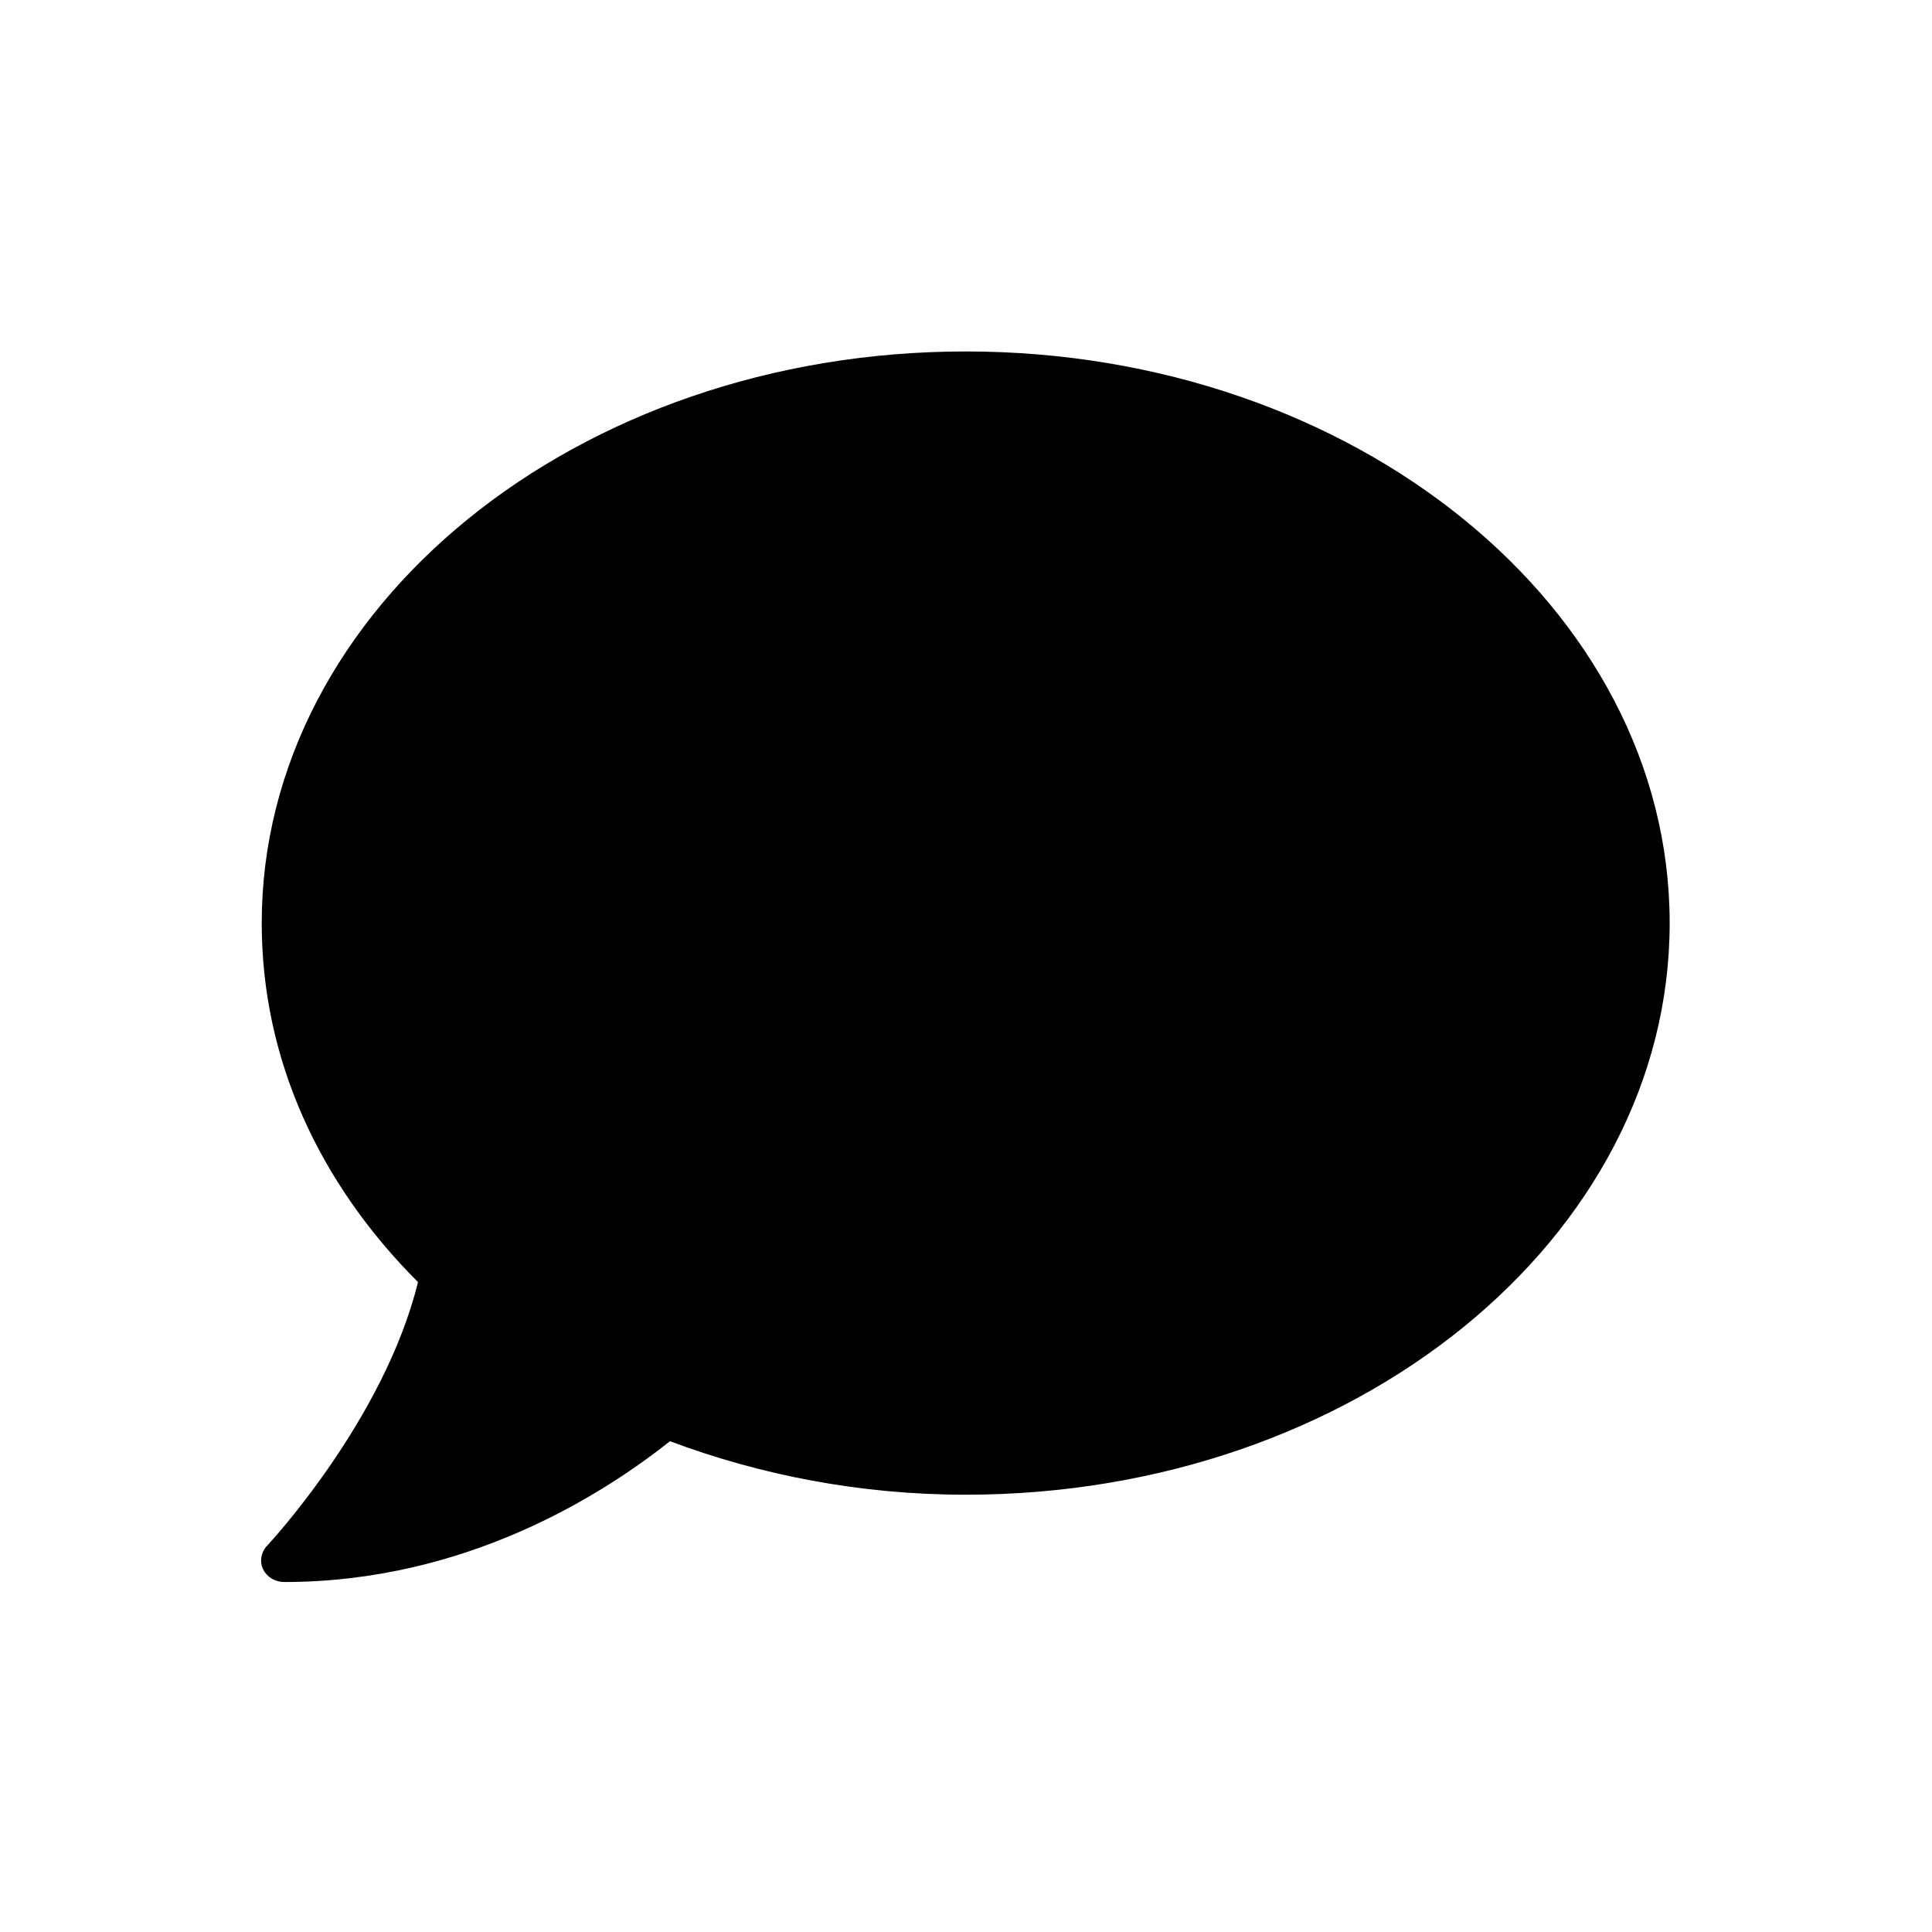
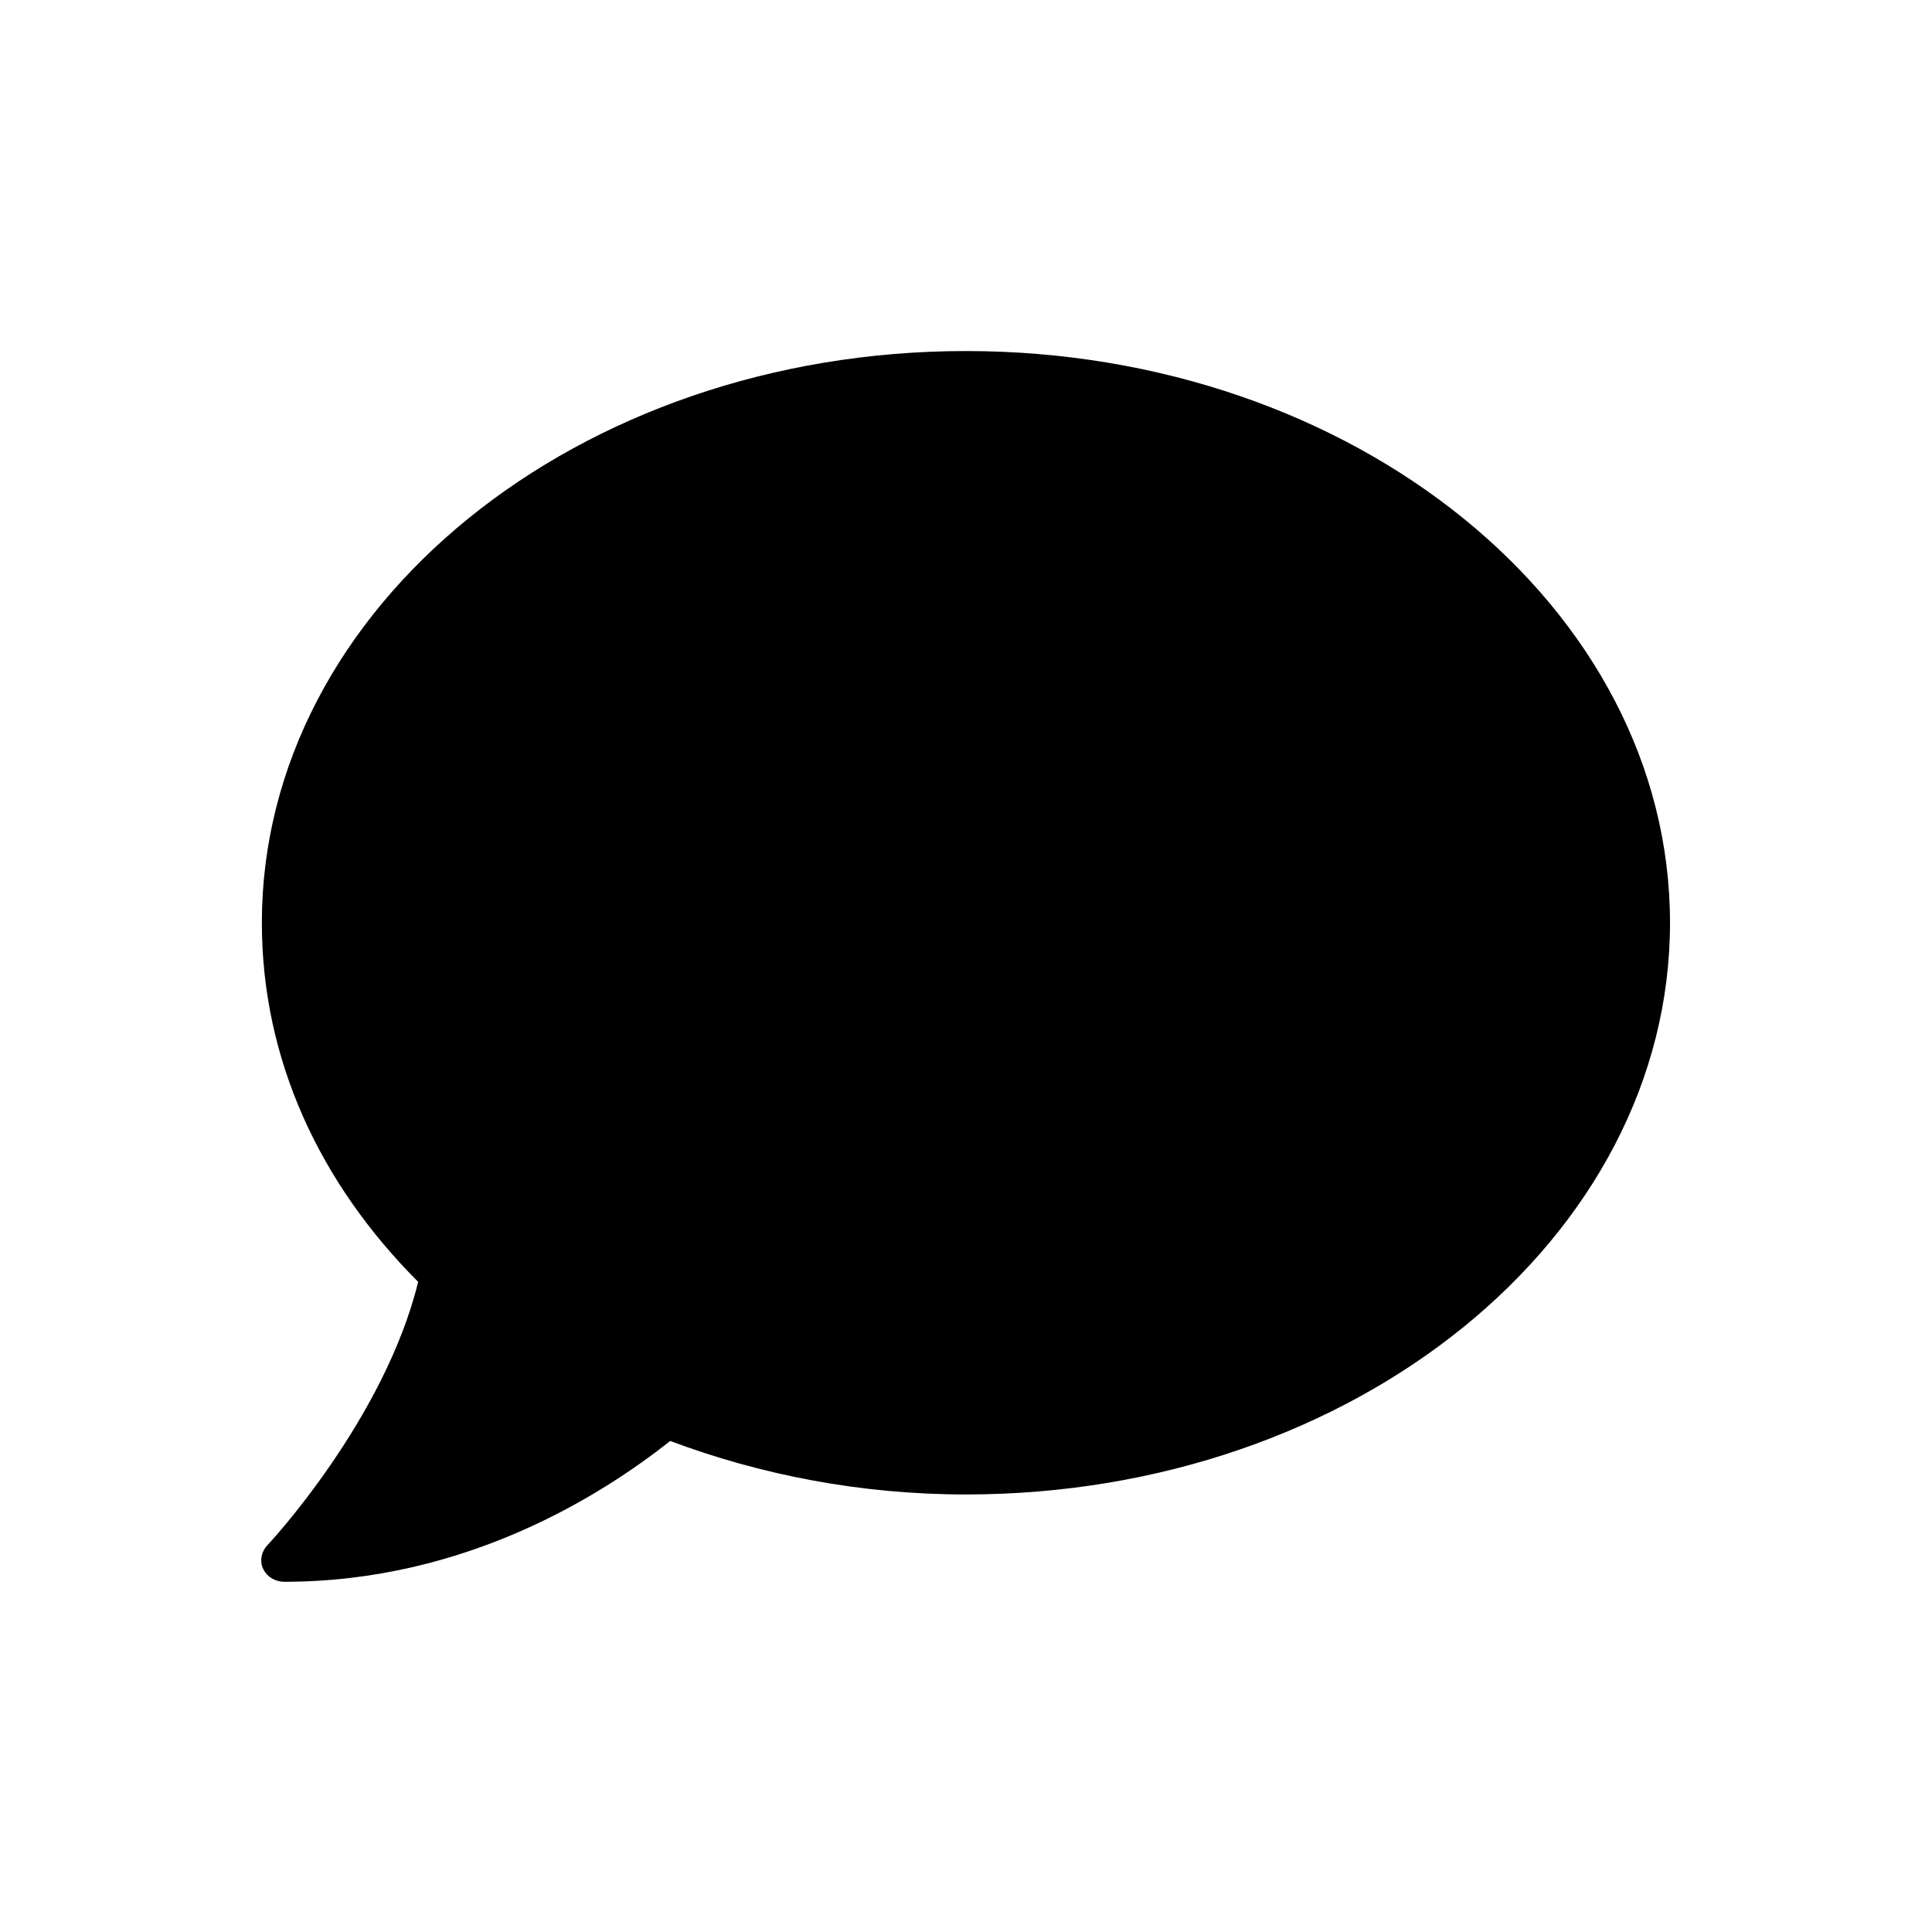
- <svg xmlns="http://www.w3.org/2000/svg" xmlns:xlink="http://www.w3.org/1999/xlink" version="1.1" width="85.04pt" height="85.04pt" viewBox="0 0 56.693 56.693">
-   <defs>
-     <path id="g0-17" d="M10.33-16.776C4.628-16.776 0-13.016 0-8.388C0-6.384 .847-4.566 2.293-3.12C1.797-1.095 .103 .723 .083 .744C0 .826-.041 .971 .021 1.095S.207 1.281 .331 1.281C2.996 1.281 5 0 5.991-.785C7.314-.289 8.78 0 10.33 0C16.032 0 20.66-3.76 20.66-8.388S16.032-16.776 10.33-16.776Z" />
-   </defs>
-   <g id="page11">
-     <g transform="matrix(1.999758 0 0 1.999758 -7.684 69.532)">
-       <use x="7.683" y="-12.837" xlink:href="#g0-17" />
+ <svg xmlns="http://www.w3.org/2000/svg" version="1.1" width="85.04pt" height="85.04pt" viewBox="0 -56.693 56.693 56.693">
+   <g id="page1">
+     <g transform="matrix(1 0 0 -1 0 0)">
+       <path d="M28.345 46.392C16.94 46.392 7.684 38.871 7.684 29.615C7.684 25.607 9.378 21.971 12.271 19.078C11.279 15.029 7.891 11.393 7.849 11.352C7.684 11.186 7.601 10.897 7.725 10.649C7.849 10.401 8.097 10.277 8.345 10.277C13.676 10.277 17.684 12.839 19.667 14.409C22.312 13.417 25.246 12.839 28.345 12.839C39.749 12.839 49.005 20.359 49.005 29.615S39.749 46.392 28.345 46.392Z" />
    </g>
  </g>
</svg>
